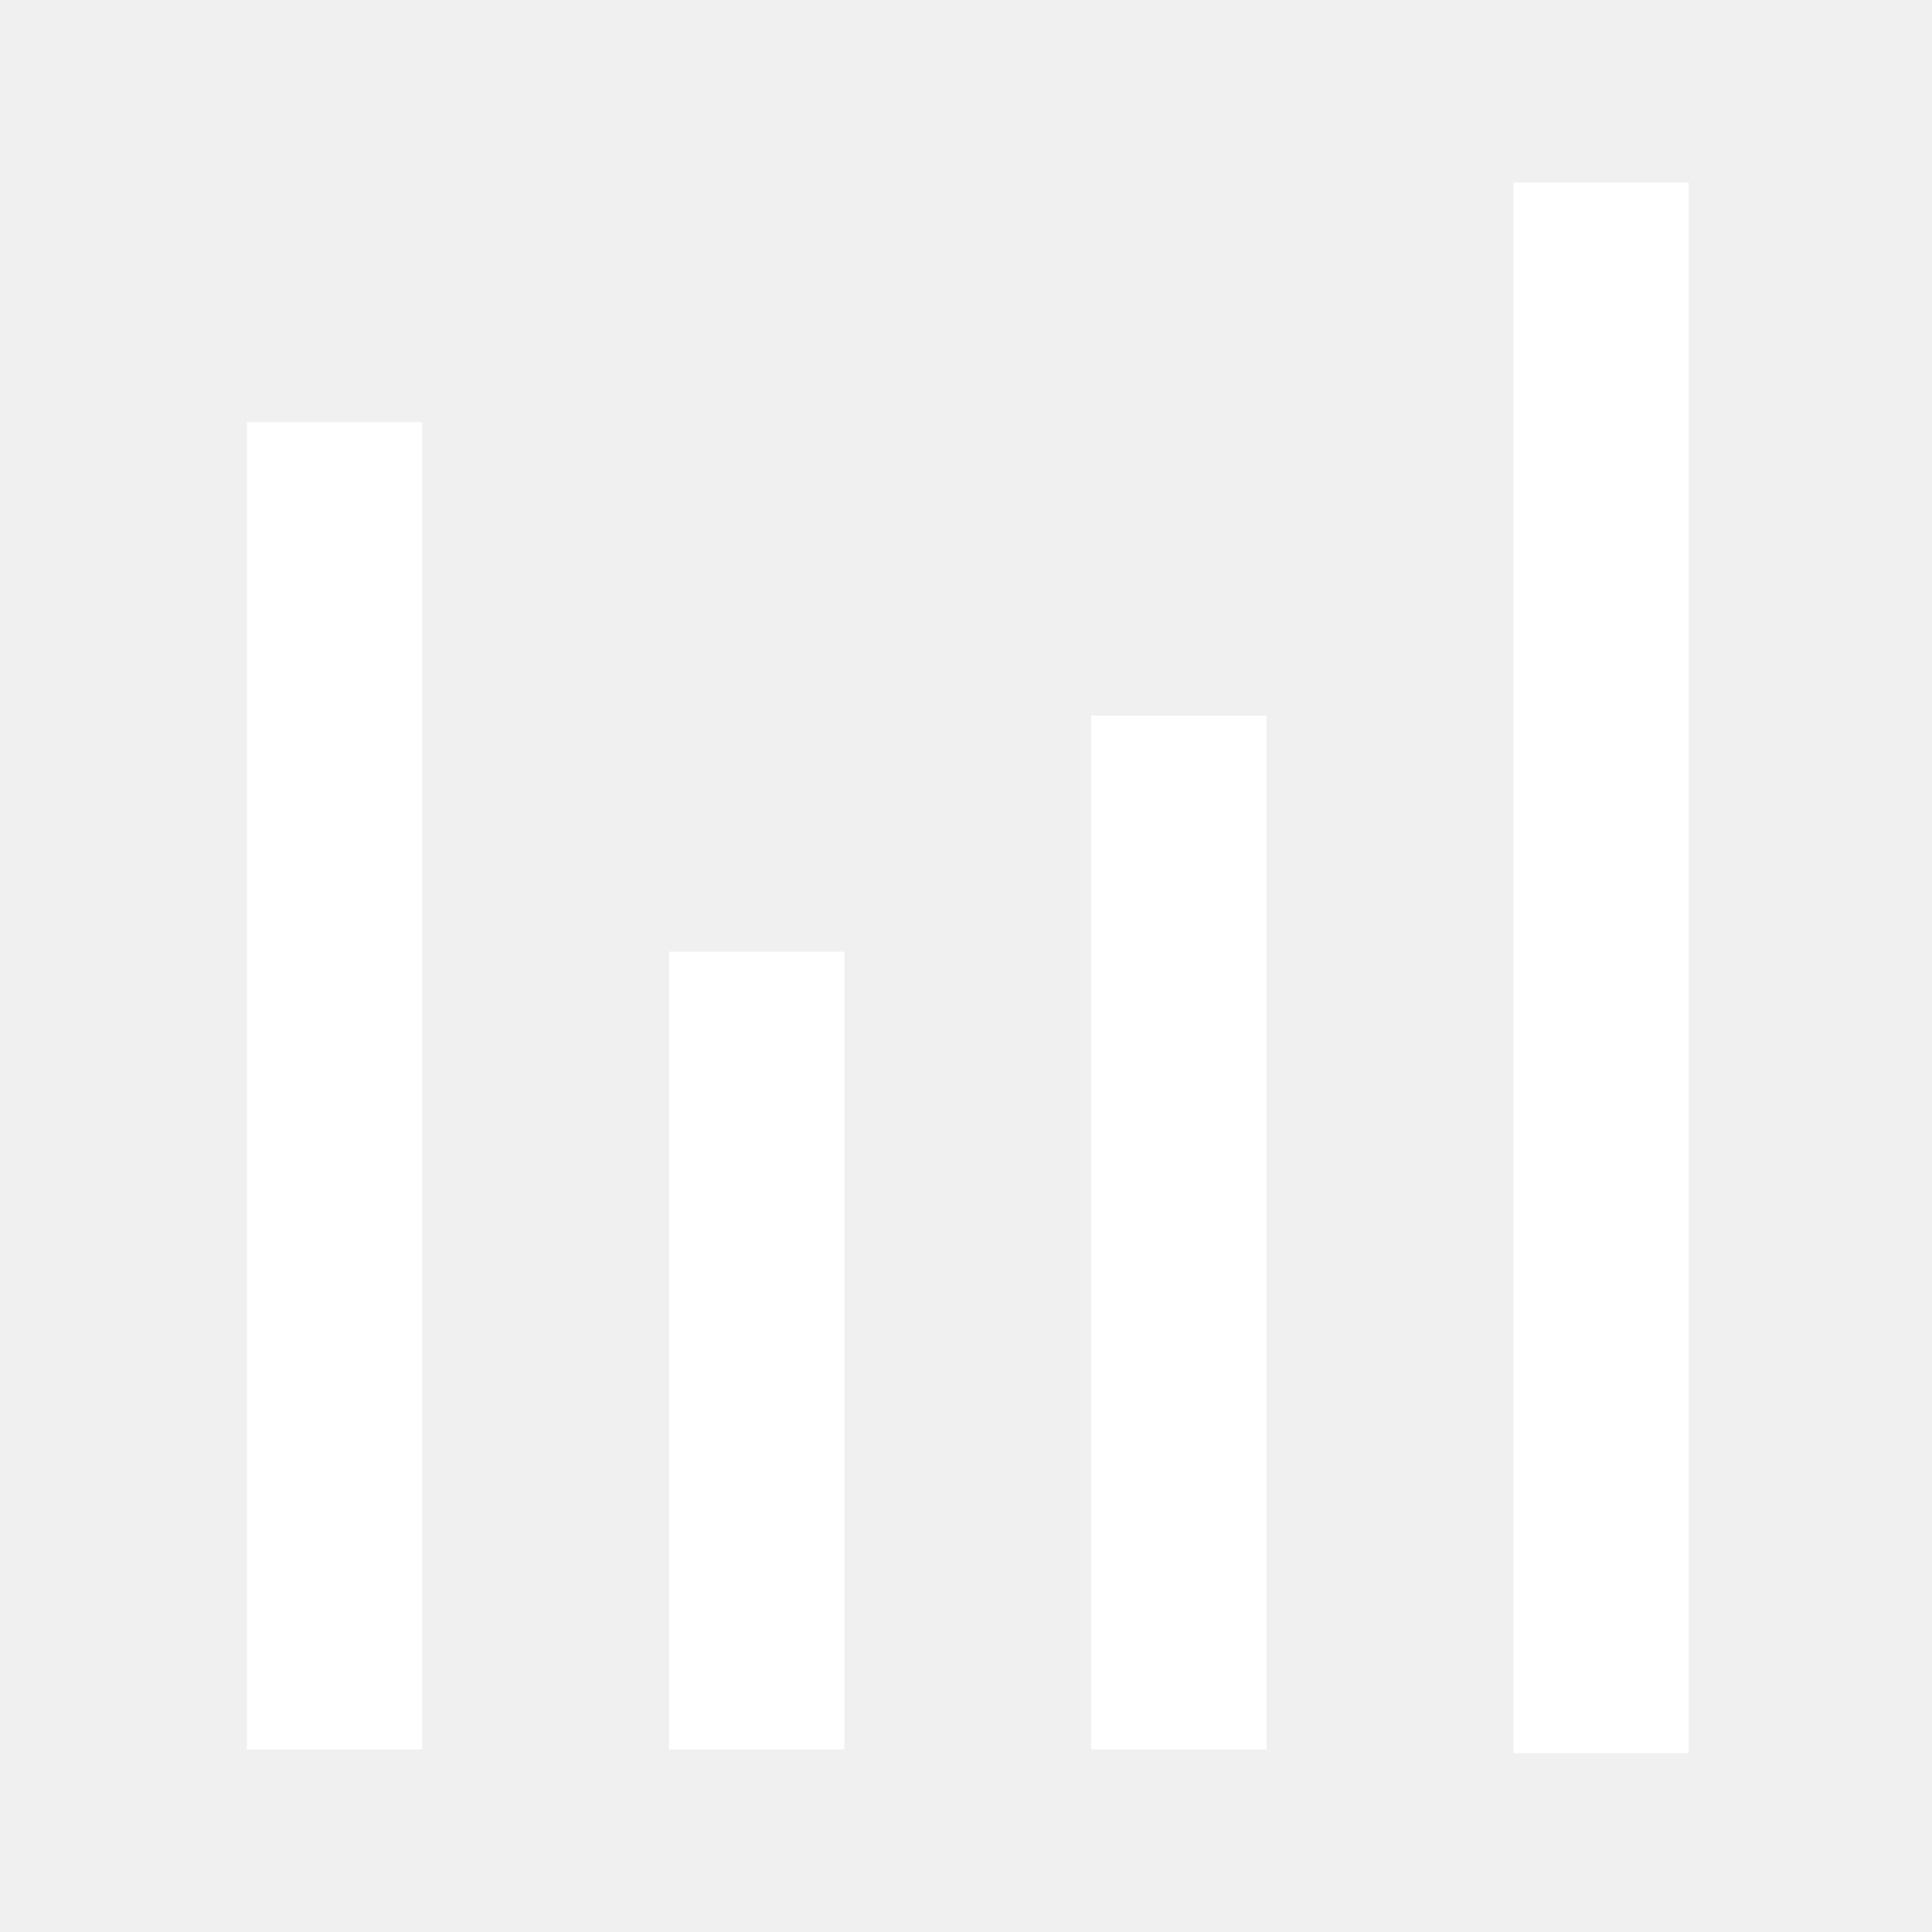
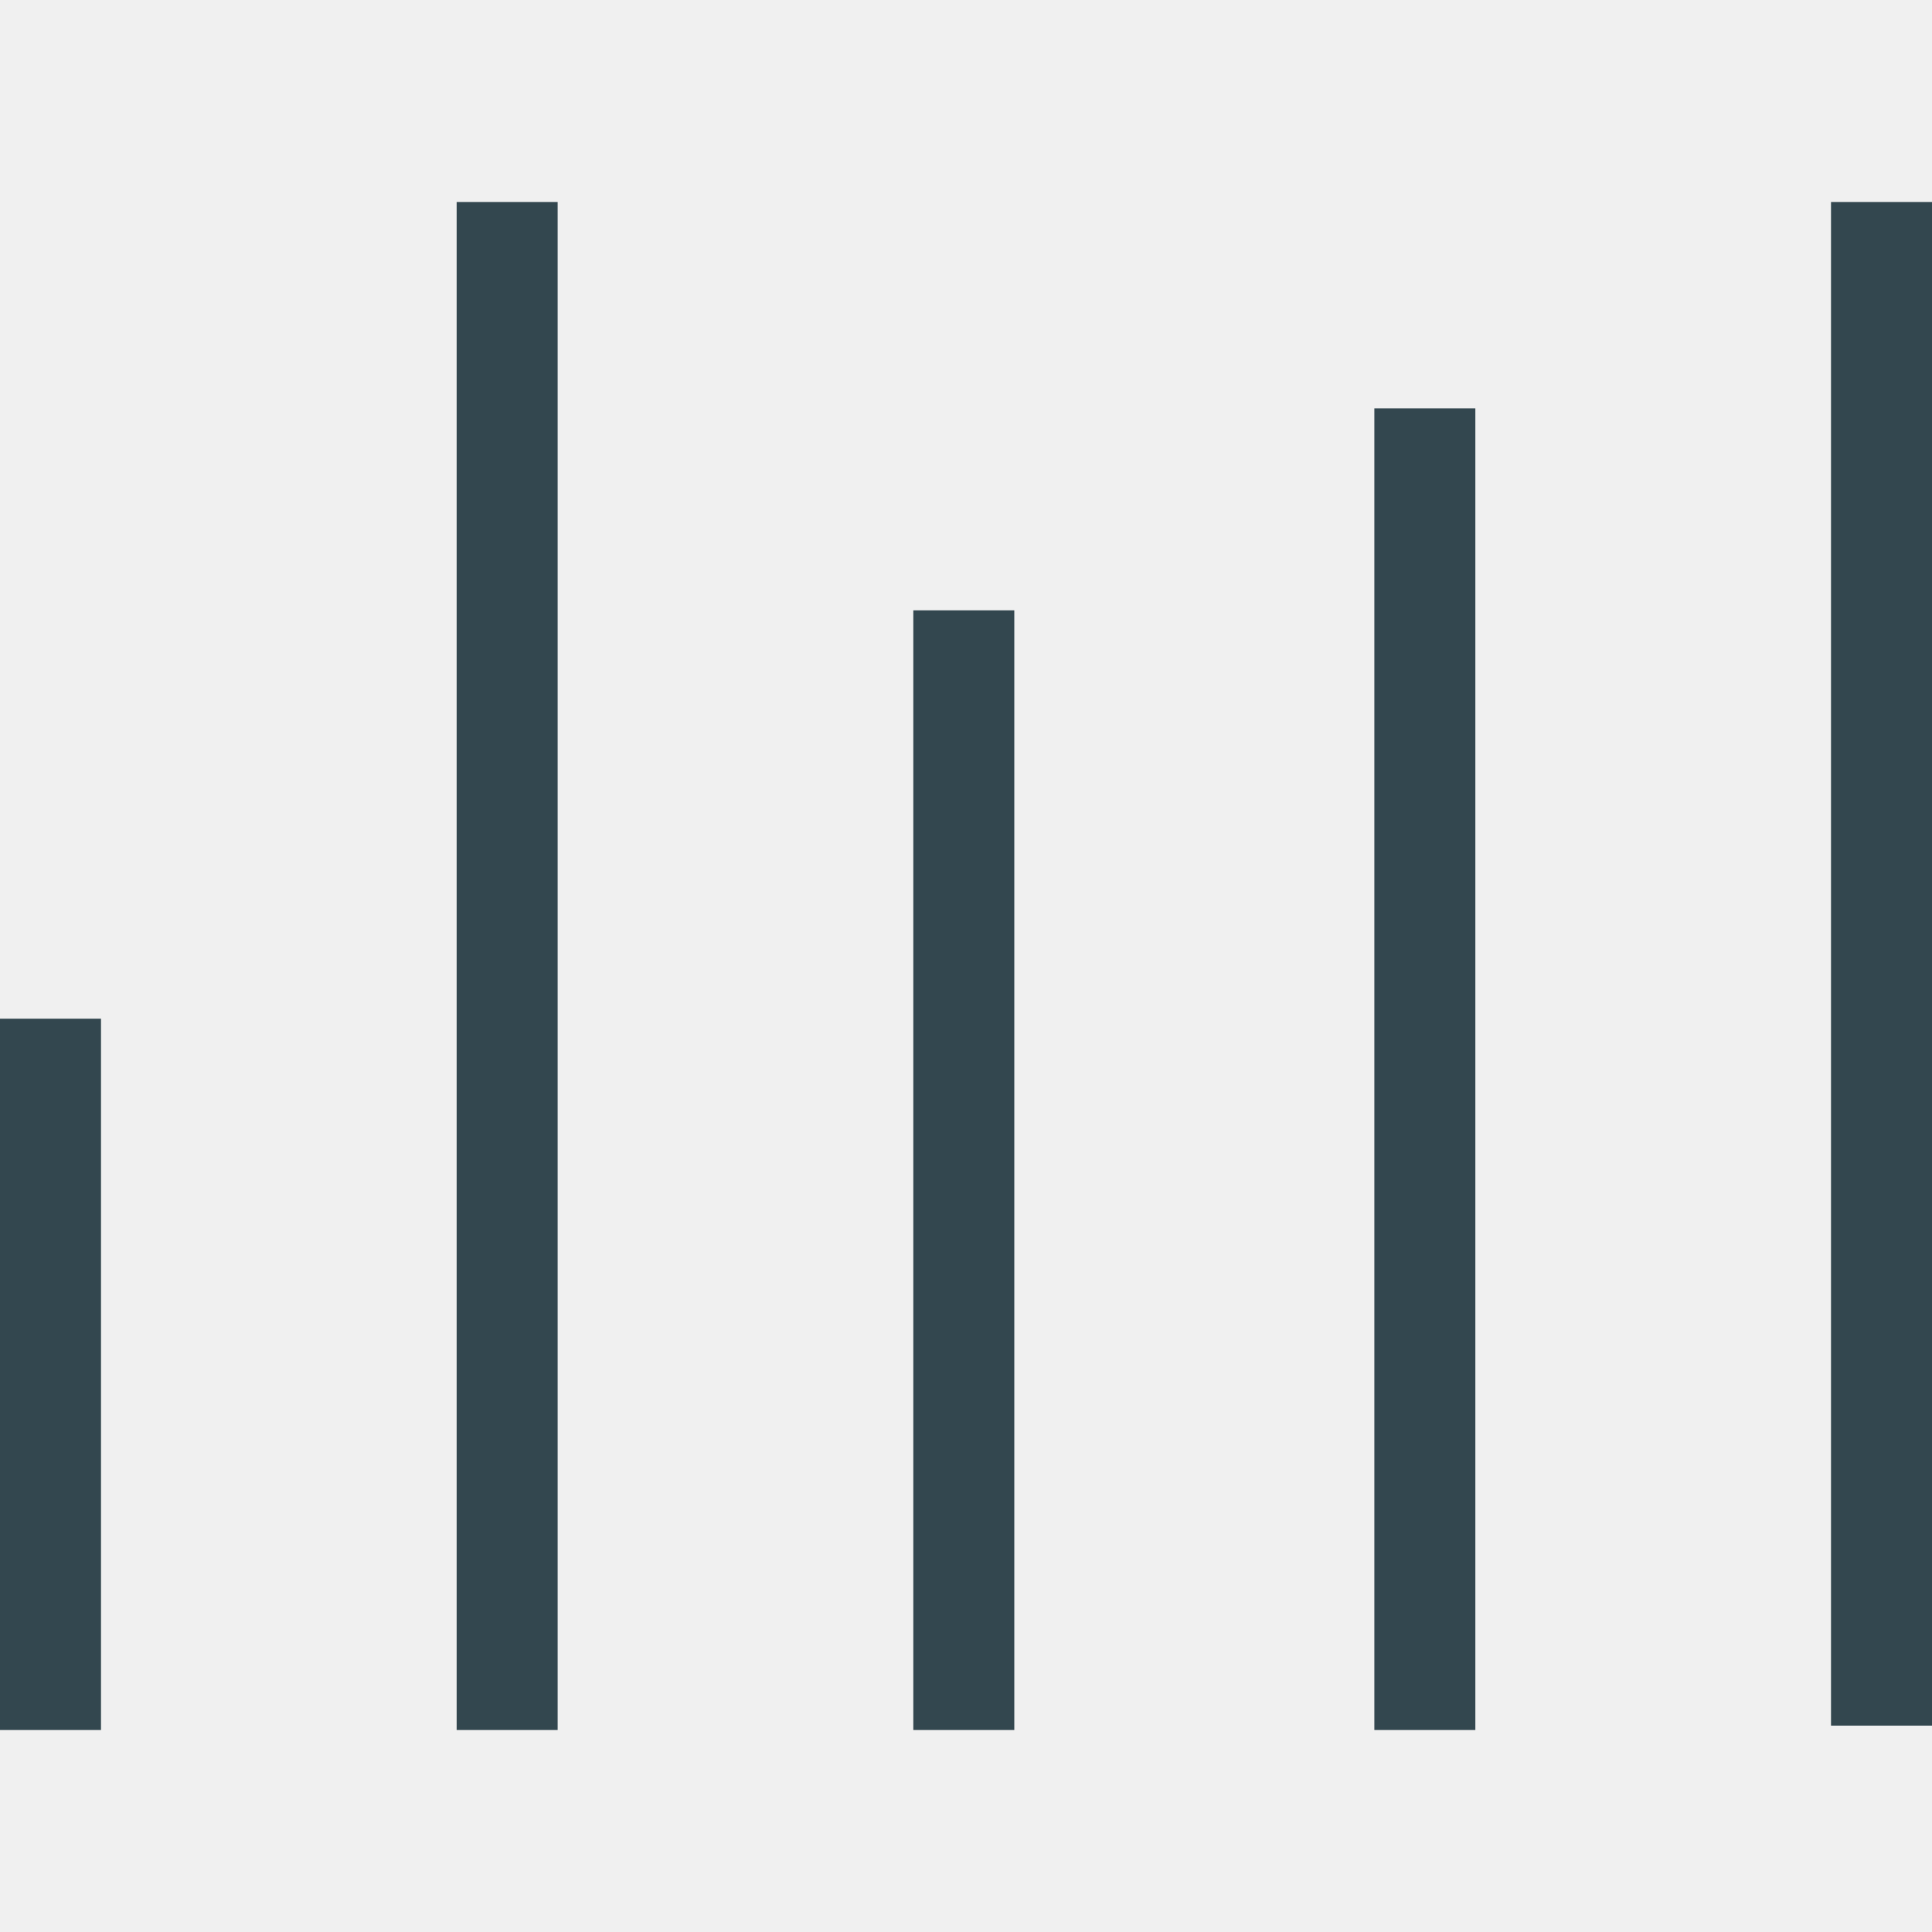
- <svg xmlns="http://www.w3.org/2000/svg" version="1.1" id="Слой_1" x="0px" y="0px" viewBox="0 0 54 54" style="enable-background:new 0 0 54 54;" xml:space="preserve">
+ <svg xmlns="http://www.w3.org/2000/svg" version="1.1" id="Слой_1" x="0px" y="0px" viewBox="0 0 44 44" style="enable-background:new 0 0 44 44;" xml:space="preserve">
  <style type="text/css">
- 	.st0{fill-rule:evenodd;clip-rule:evenodd;fill:#fff;}
- 	.st1{fill:none;}
+ 	.st0{fill:#33474F;}
</style>
  <g>
    <g>
-       <g>
-         <rect x="18.7" y="26.6" class="st0" width="4.9" height="22.3" />
-         <rect x="42.3" y="5.1" class="st0" width="4.9" height="43.9" />
-         <rect x="30.5" y="20" class="st0" width="4.9" height="28.9" />
-         <rect x="6.9" y="11.8" class="st0" width="4.9" height="37.1" />
-       </g>
+       <path class="st0" d="M0,39.4h2.3V23.2H0V39.4z M10.4,39.4h2.3V4.6h-2.3V39.4z M20.8,39.4h2.3V13.9h-2.3V39.4z M31.3,39.4h2.3V9.3    h-2.3V39.4z M41.7,4.6v34.7H44V4.6H41.7z" />
    </g>
-     <path class="st1" d="M0,0h54v54H0V0z" />
  </g>
</svg>
